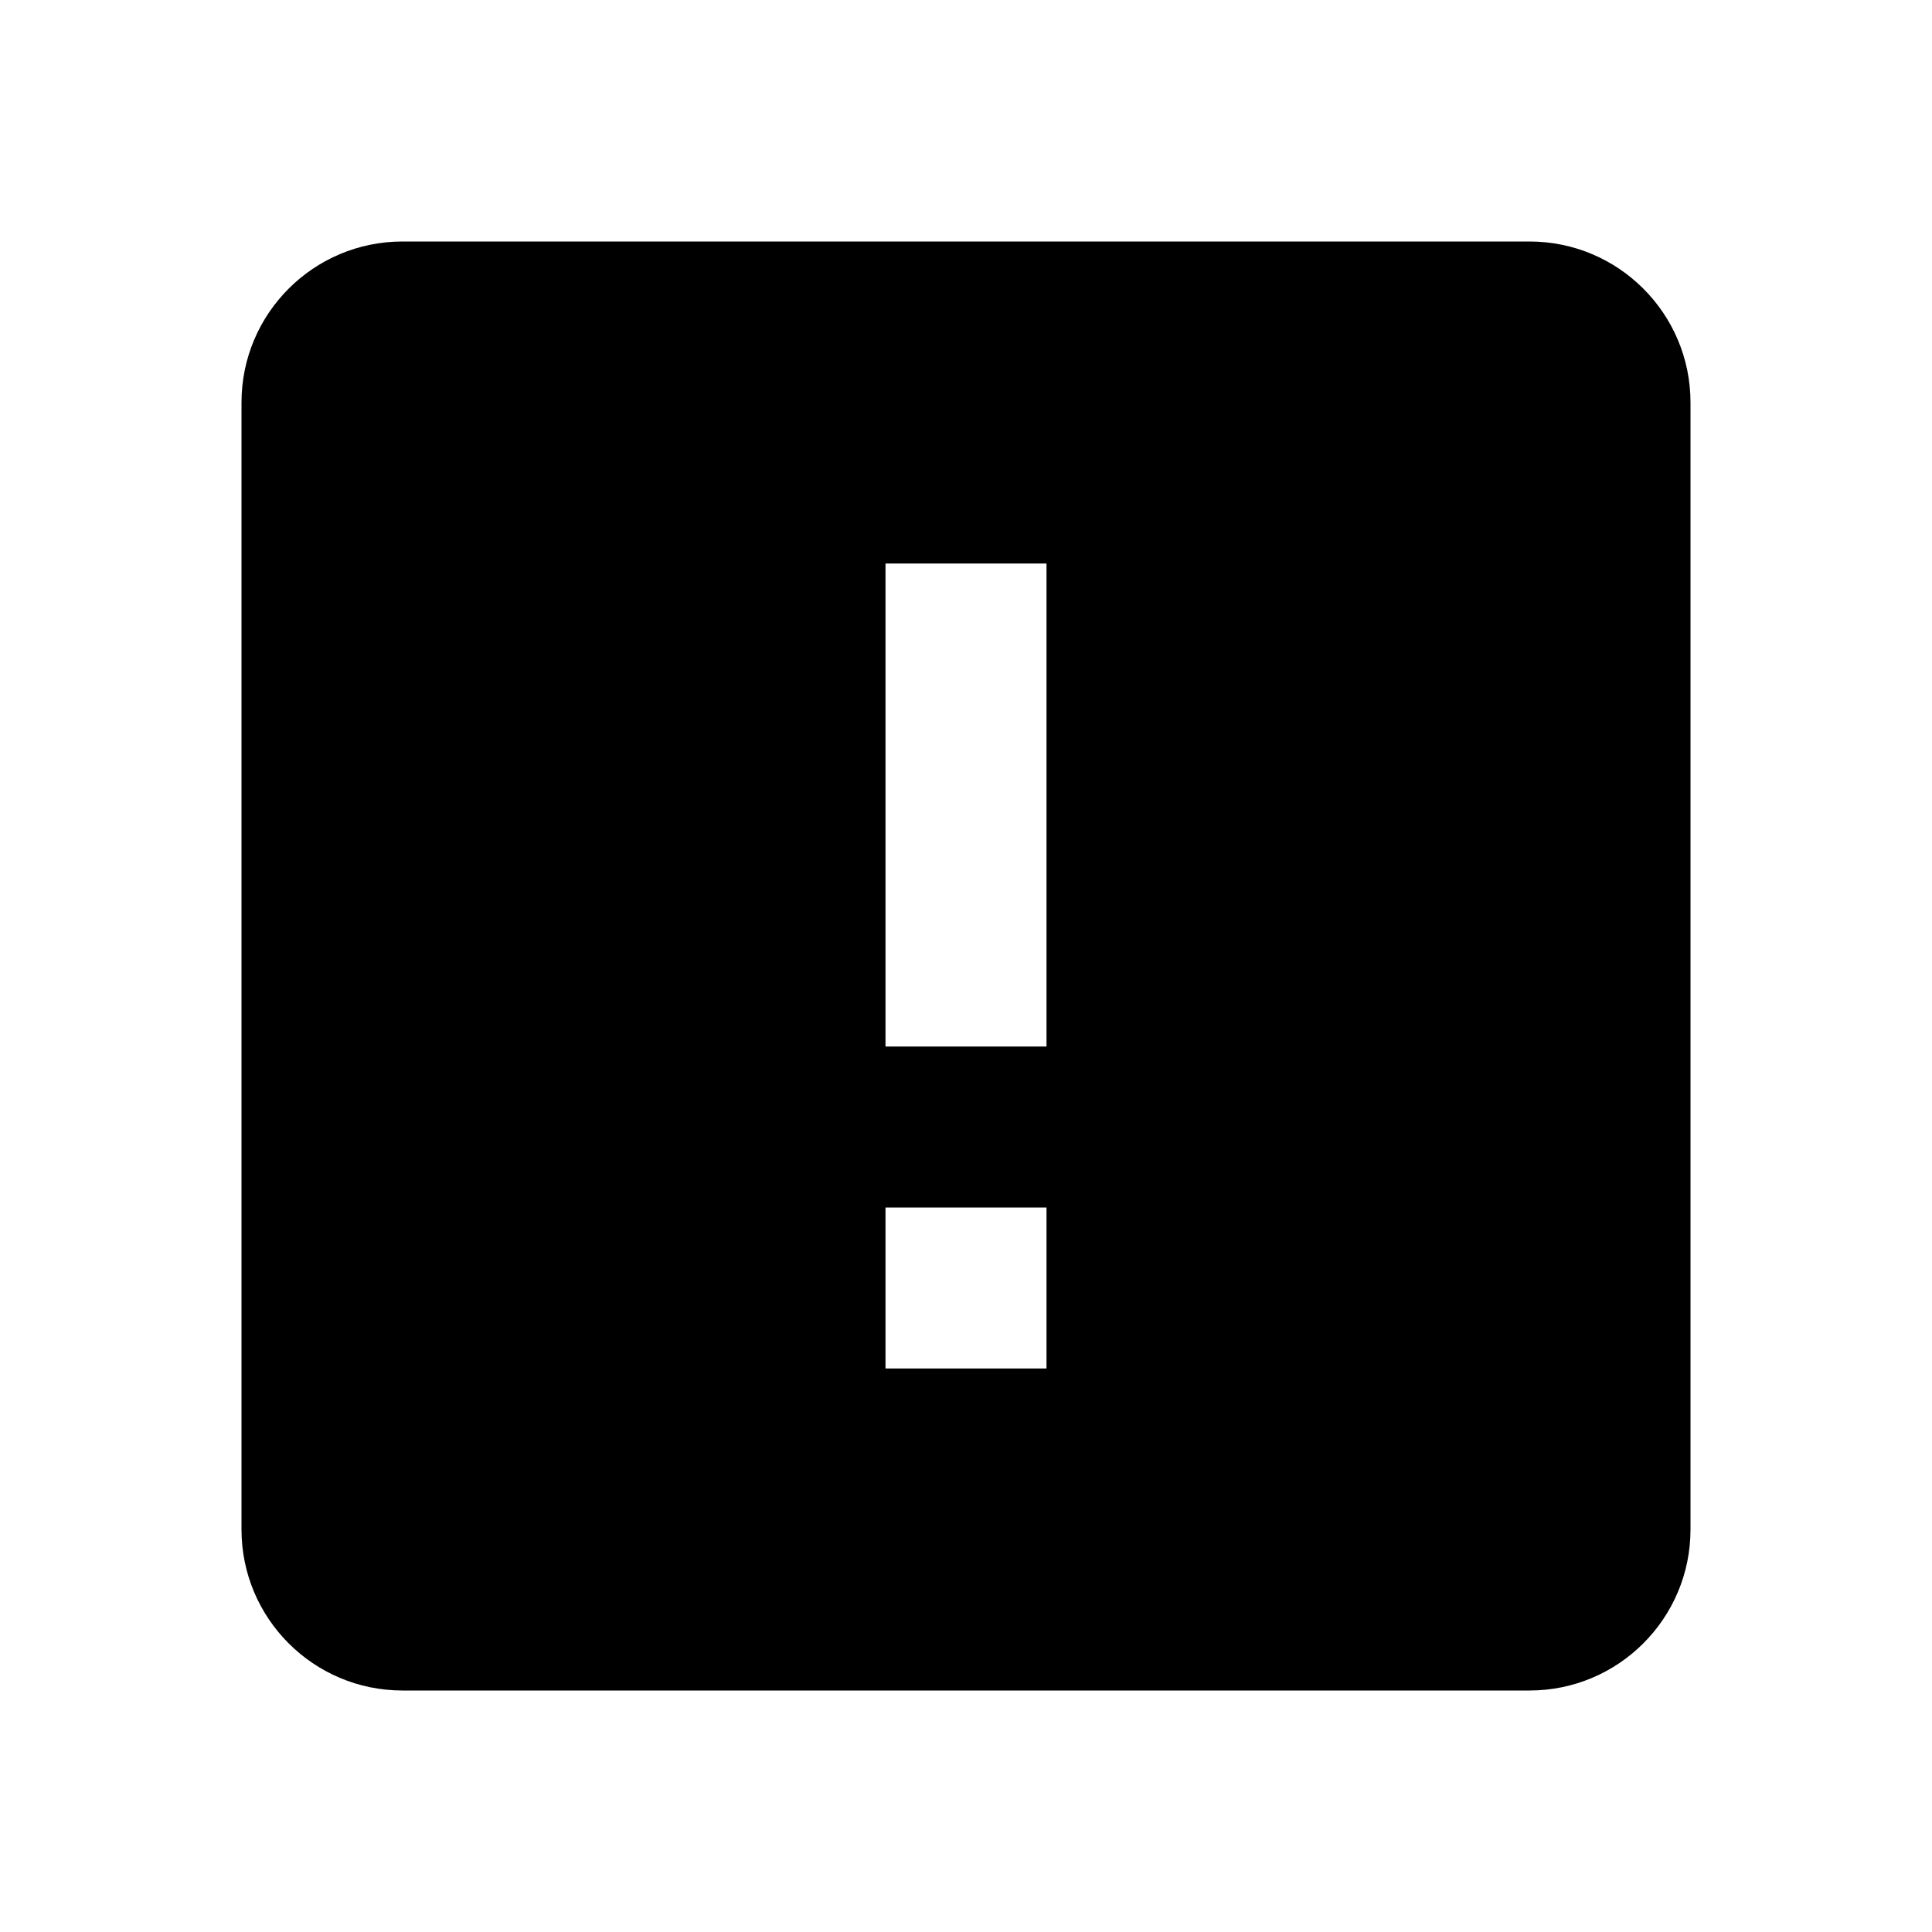
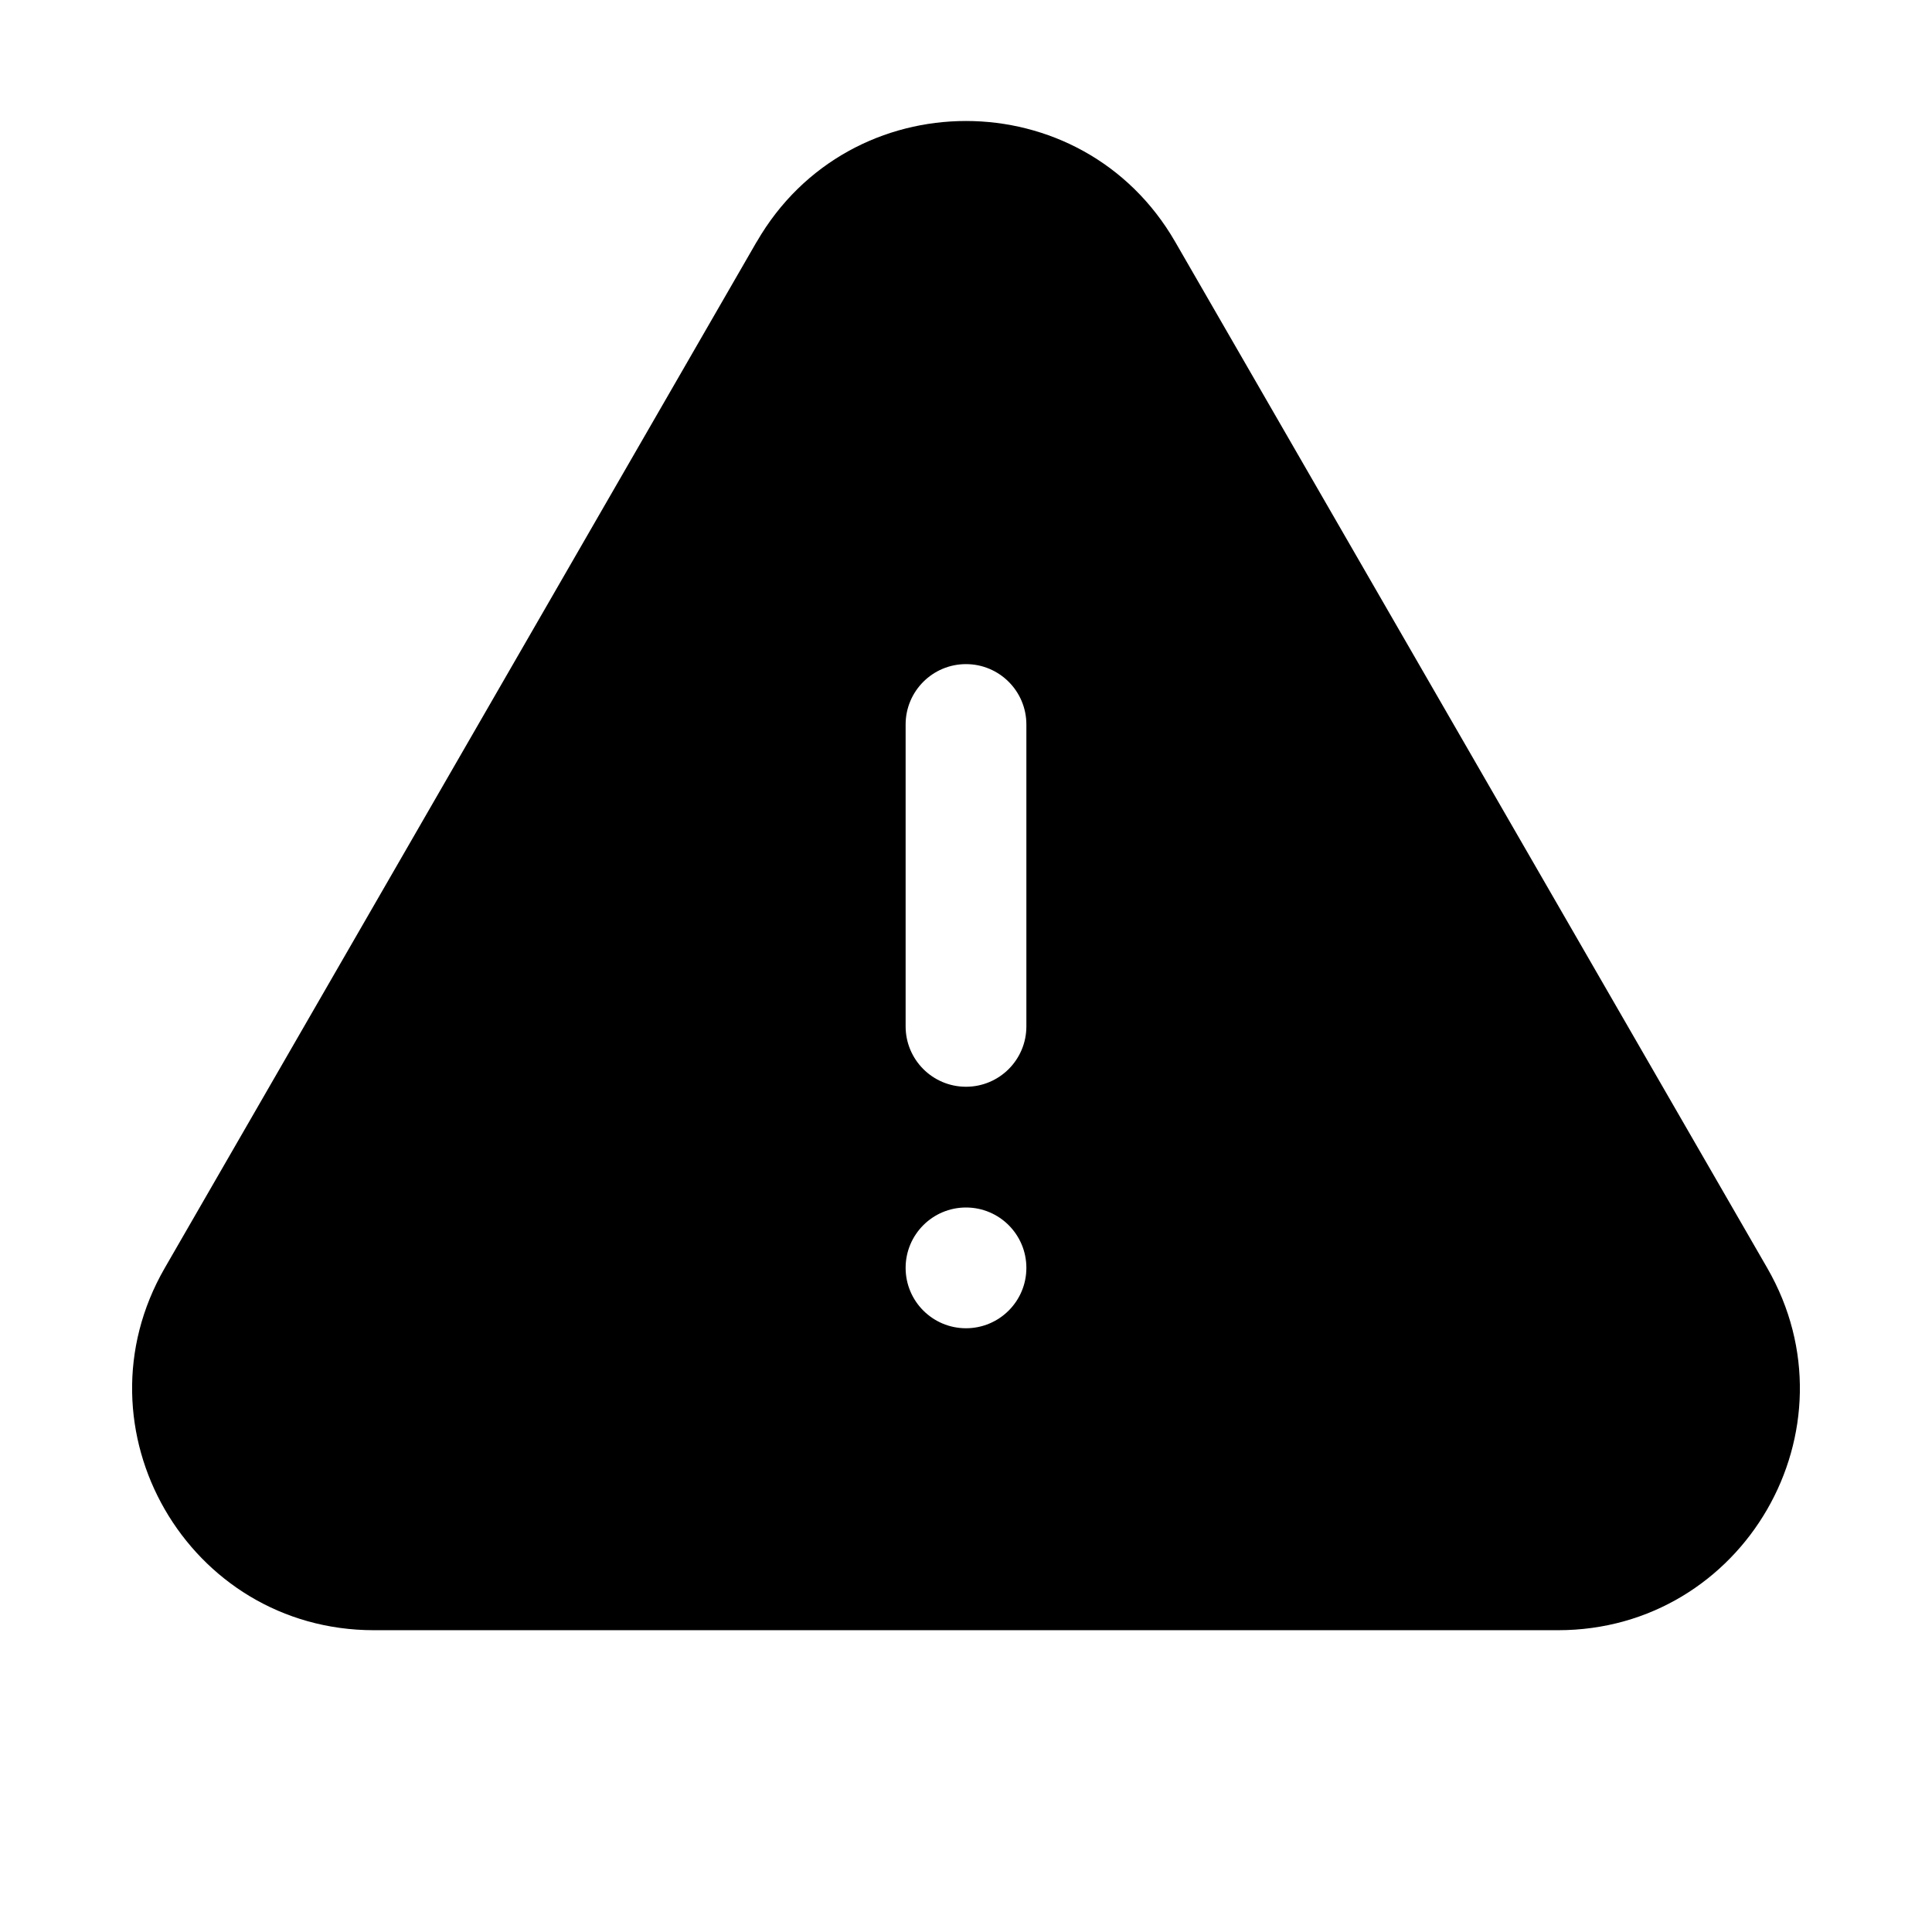
- <svg xmlns="http://www.w3.org/2000/svg" width="800px" height="800px" viewBox="0 0 24 24">
-   <rect width="24" height="24" fill="none" stroke="#000000" stroke-width="0" />
-   <path d="M19,3H5A2,2,0,0,0,3,5V19a2,2,0,0,0,2,2H19a2,2,0,0,0,2-2V5A2,2,0,0,0,19,3ZM13,13H11V7h2Zm0,4H11V15h2Z" />
+ <svg xmlns="http://www.w3.org/2000/svg" viewBox="0 0 24 24" fill="currentColor" className="text-neutral-500">
+   <path fill-rule="evenodd" d="M9.401 3.003c1.155-2 4.043-2 5.197 0l7.355 12.748c1.154 2-.29 4.5-2.599 4.5H4.645c-2.309 0-3.752-2.5-2.598-4.5L9.4 3.003ZM12 8.25a.75.75 0 0 1 .75.75v3.75a.75.75 0 0 1-1.5 0V9a.75.75 0 0 1 .75-.75Zm0 8.25a.75.75 0 1 0 0-1.5.75.75 0 0 0 0 1.5Z" clip-rule="evenodd" />
</svg>
